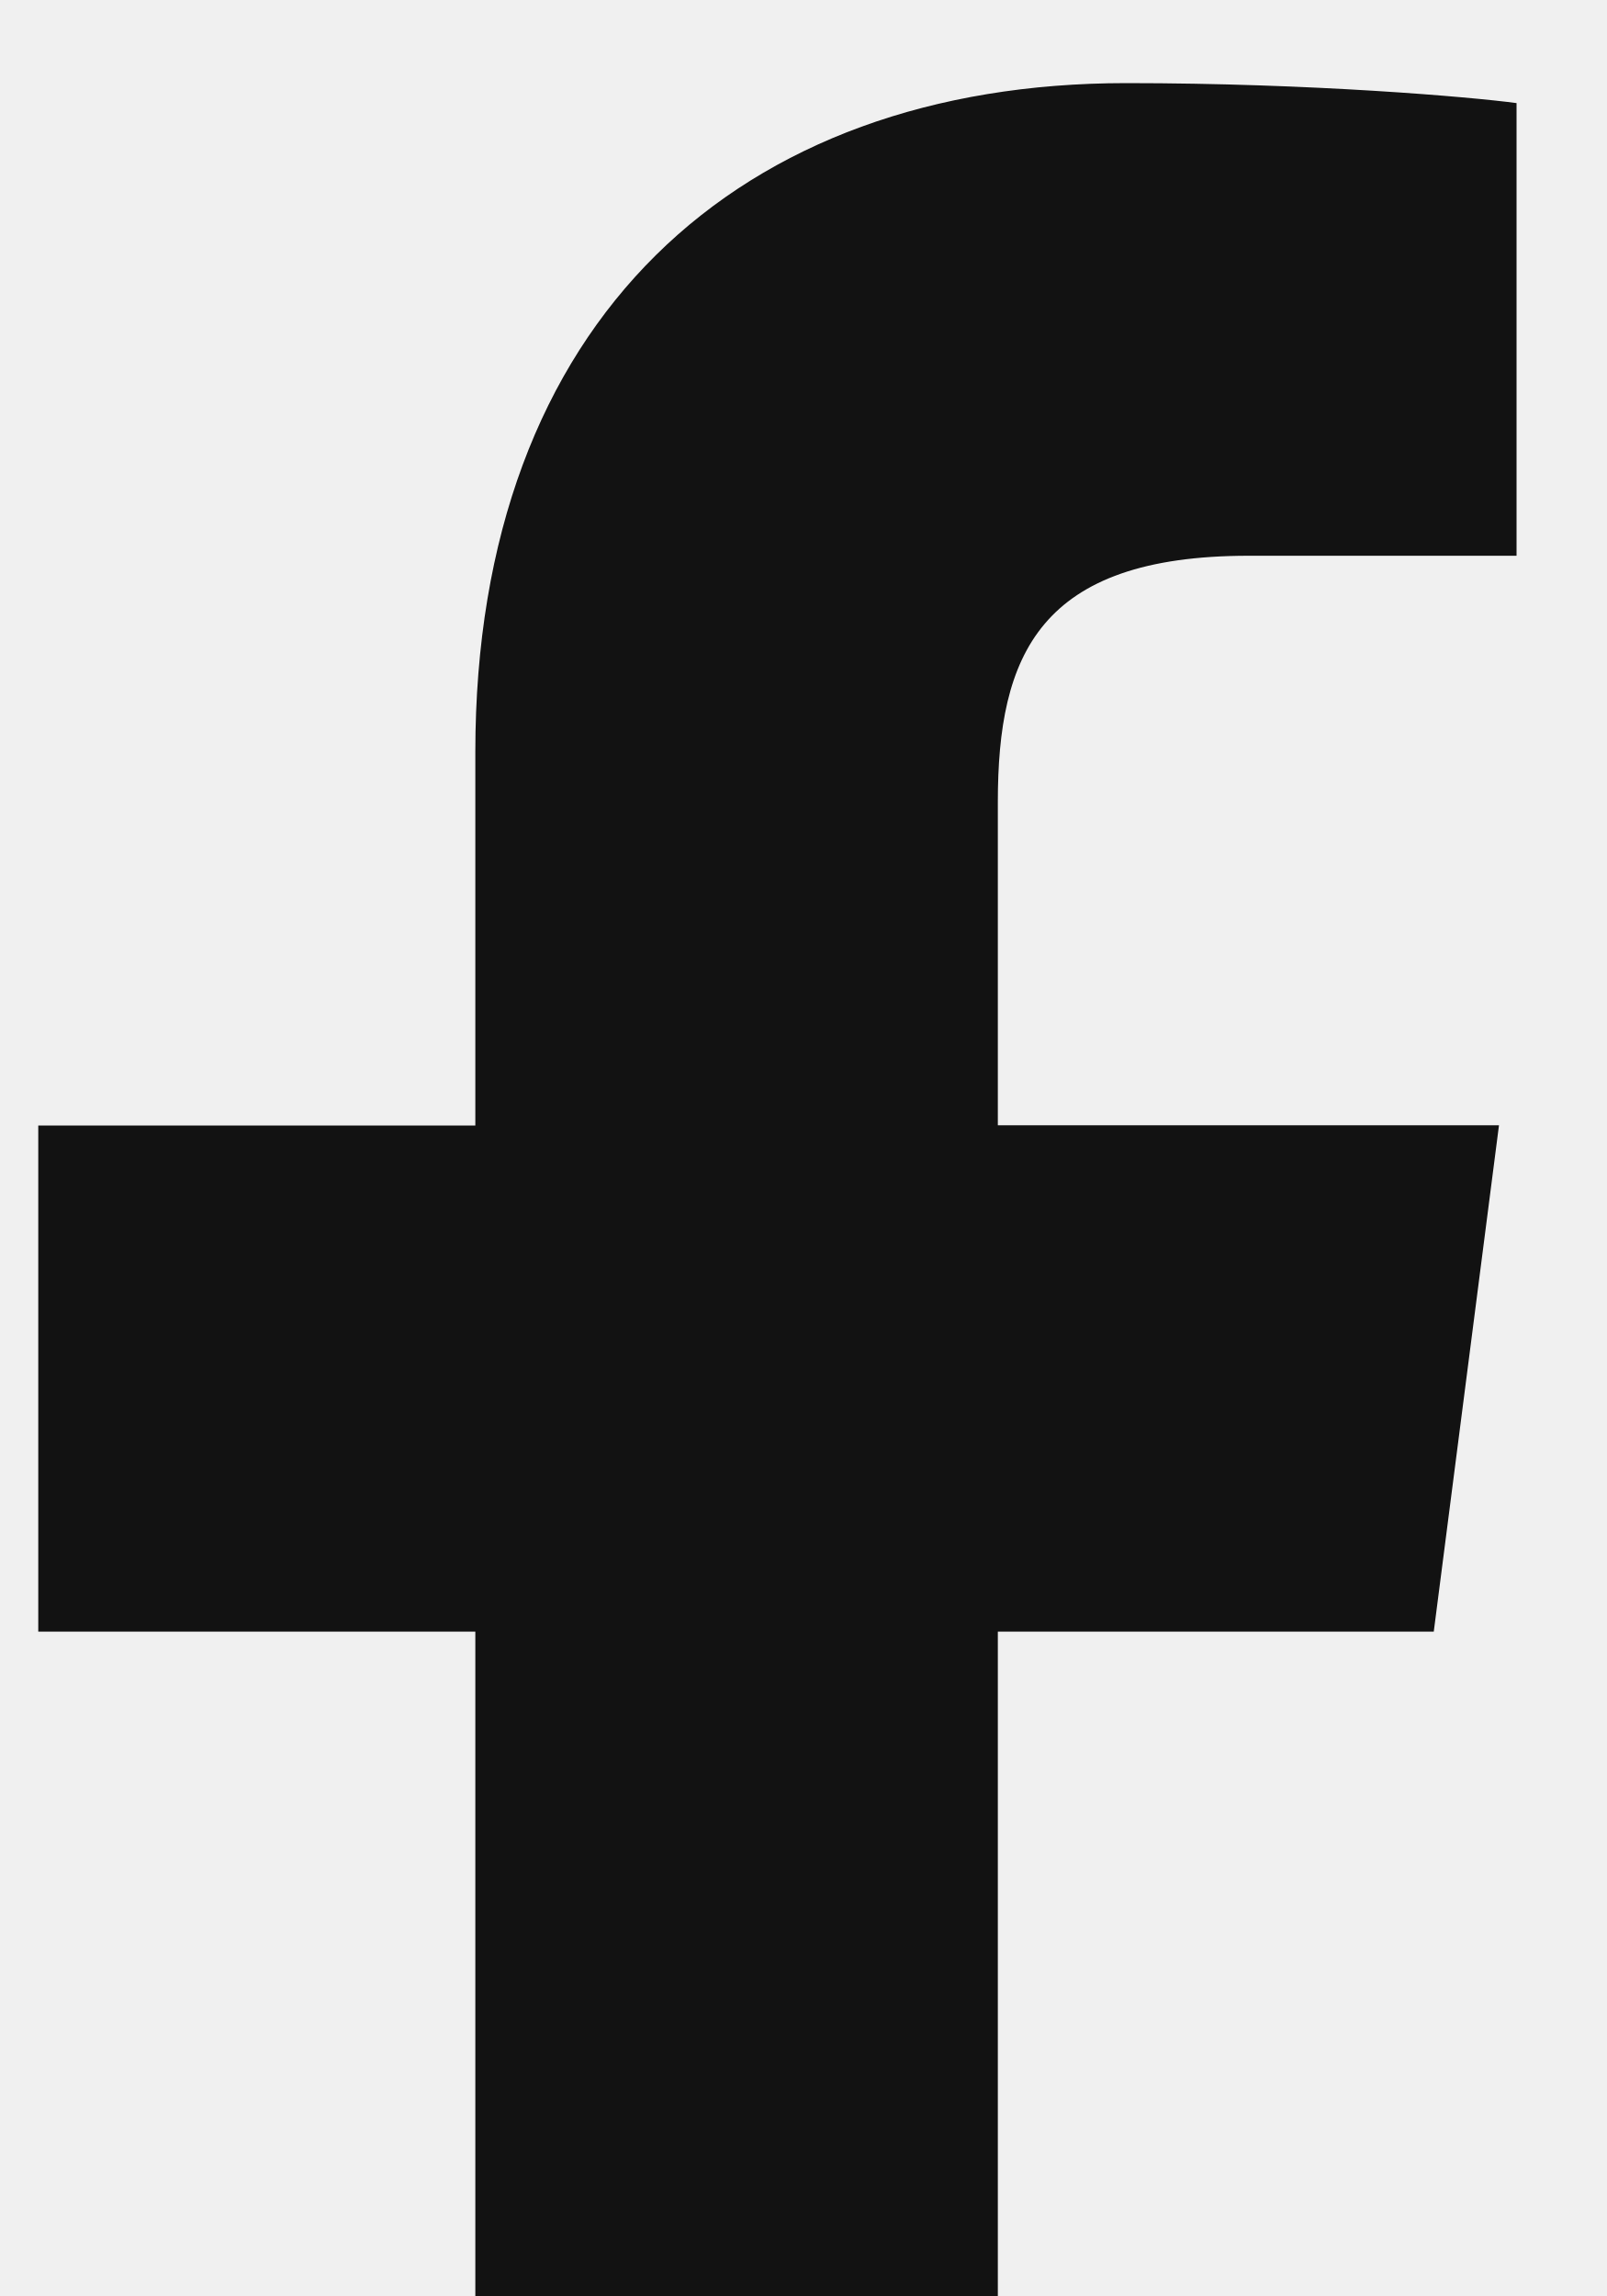
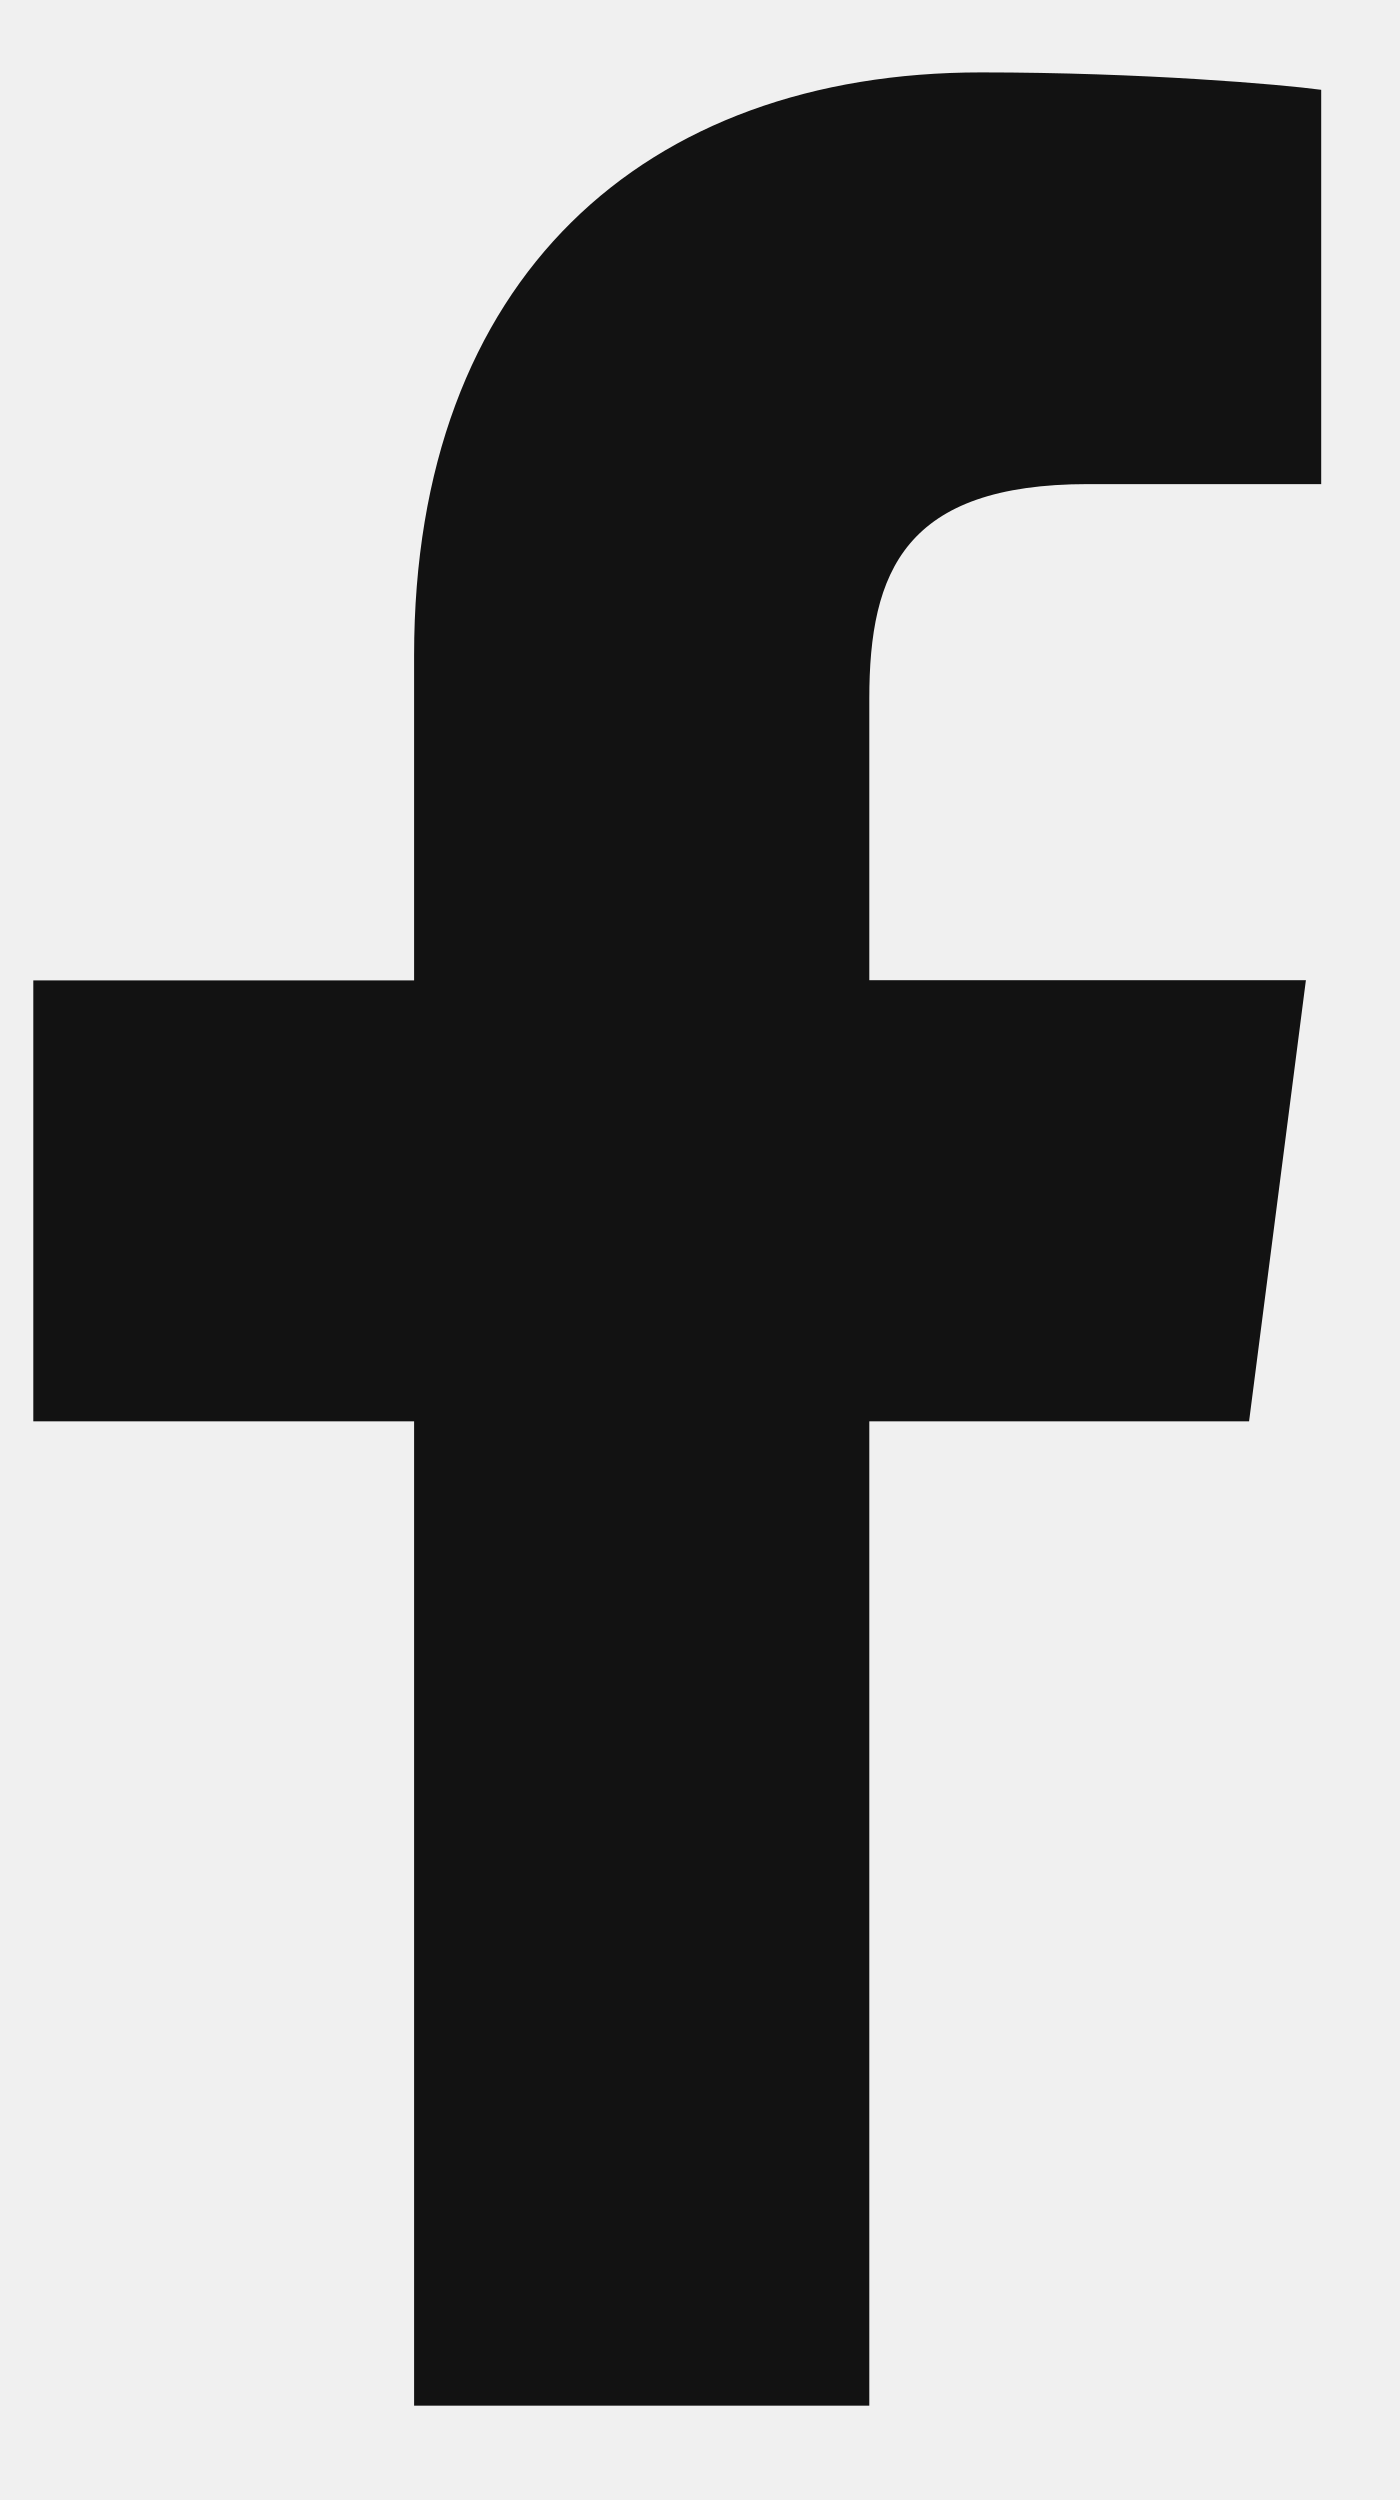
- <svg xmlns="http://www.w3.org/2000/svg" width="14" height="20" viewBox="0 0 14 20" fill="none">
+ <svg xmlns="http://www.w3.org/2000/svg" width="14" height="25" viewBox="0 0 14 25" fill="none">
  <g clip-path="url(#clip0_229_2962)">
    <path d="M12.491 14.211L13.059 9.802H8.693V6.987C8.693 5.71 9.05 4.841 10.88 4.841H13.212V0.898C12.81 0.844 11.425 0.724 9.811 0.724C6.444 0.724 4.141 2.779 4.141 6.552V9.804H0.333V14.213H4.141V24.057H8.693V14.213H12.491V14.211Z" fill="#121212" />
  </g>
  <defs>
    <clipPath id="clip0_229_2962">
      <rect width="12.879" height="23.333" fill="white" transform="translate(0.333374 0.723633)" />
    </clipPath>
  </defs>
</svg>
